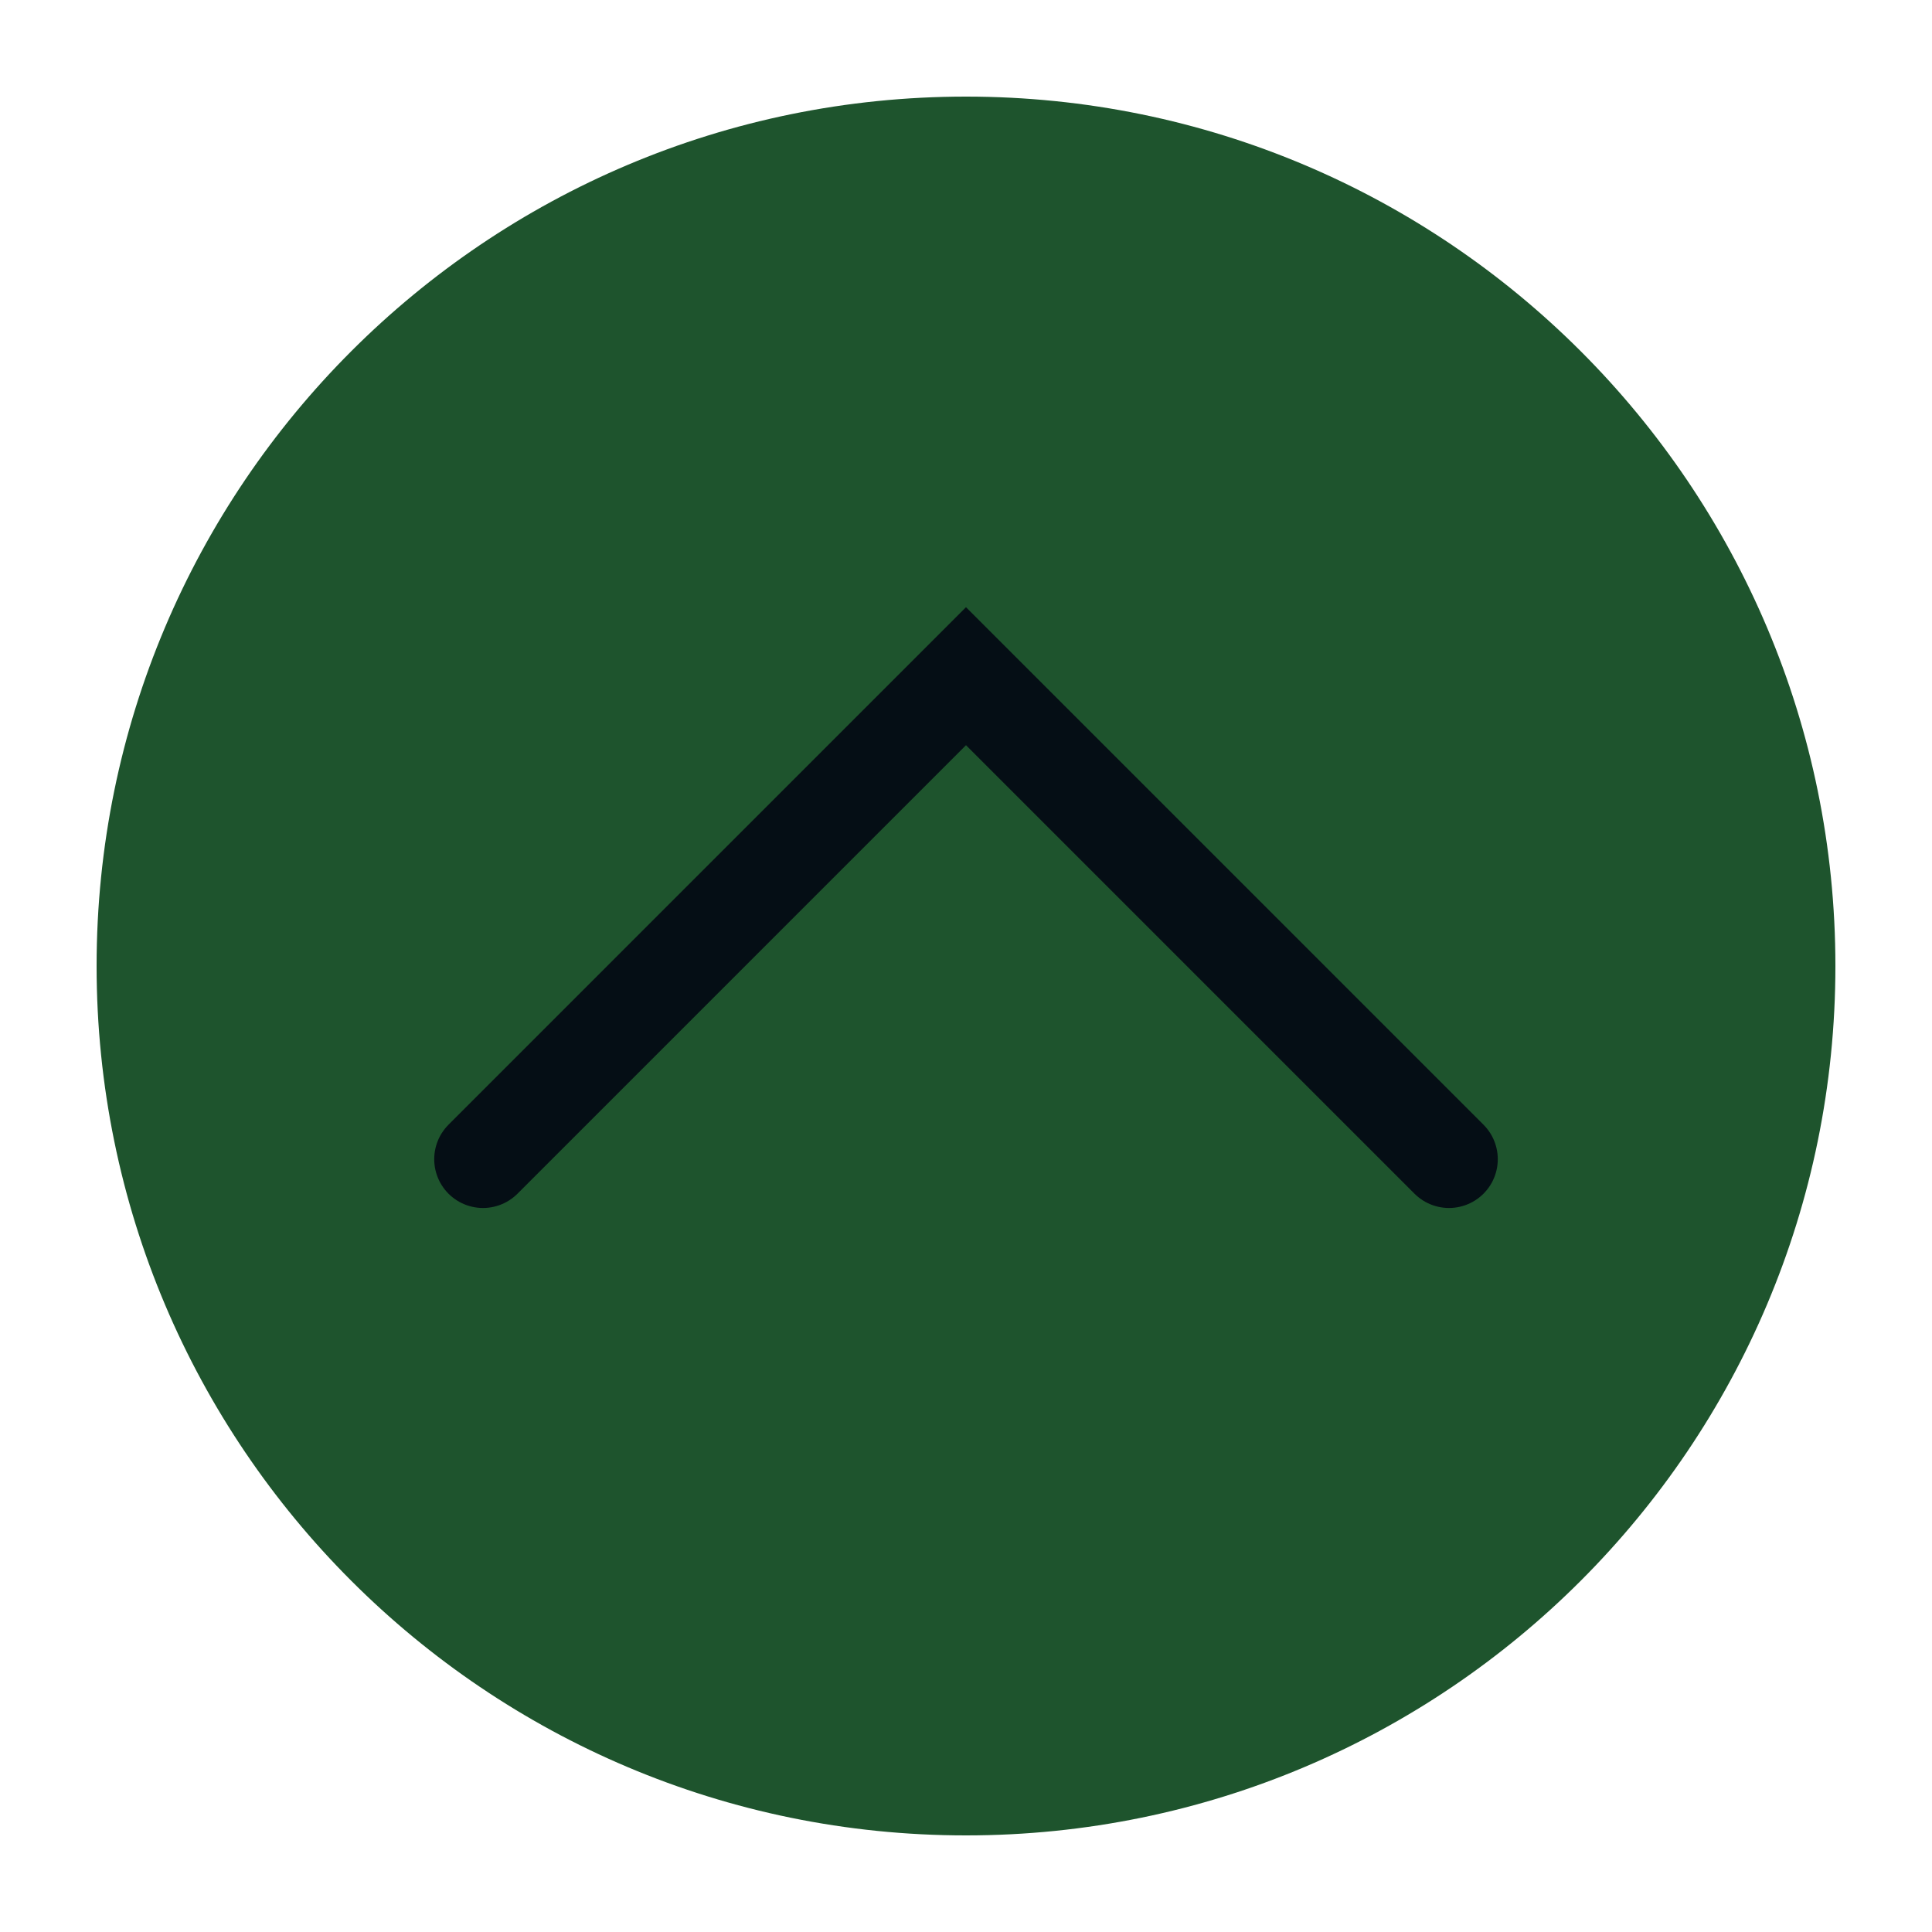
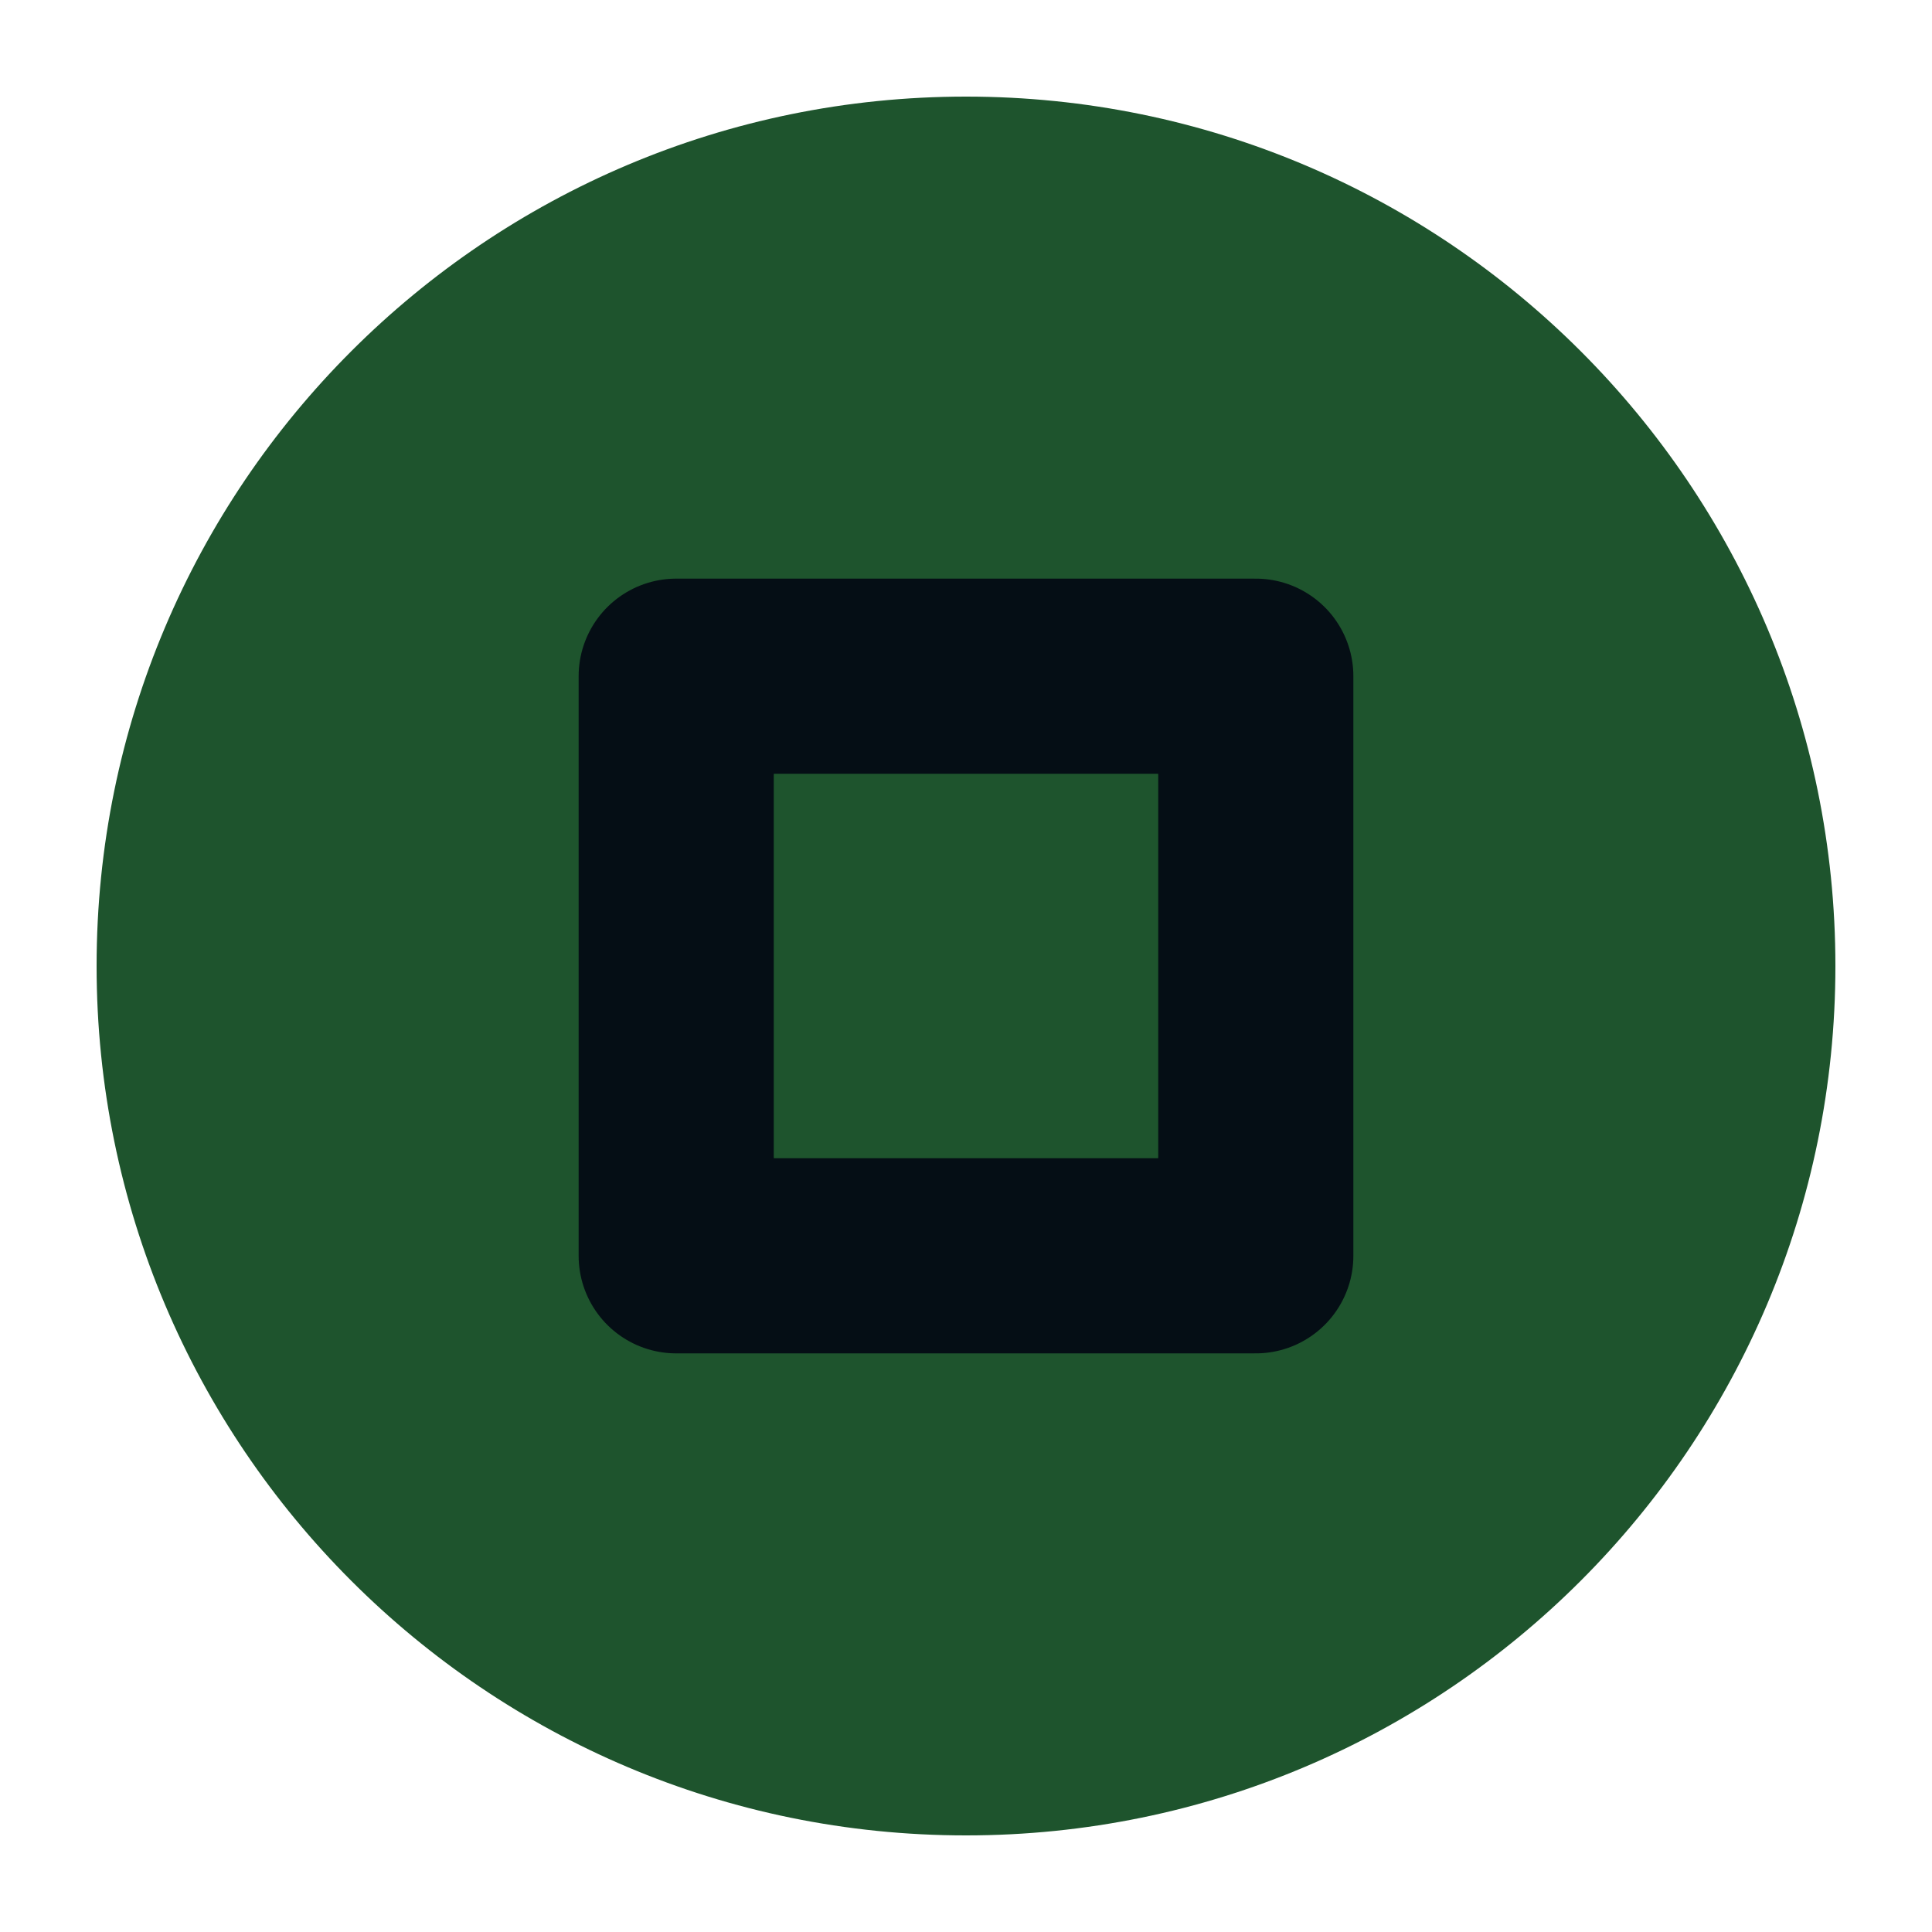
<svg xmlns="http://www.w3.org/2000/svg" viewBox="0 0 50 50" version="1.2" baseProfile="tiny">
  <defs>
</defs>
  <g fill="none" stroke="black" stroke-width="1" fill-rule="evenodd" stroke-linecap="square" stroke-linejoin="bevel">
-     <g fill="#1e542d" fill-opacity="1" stroke="none" transform="matrix(2.5,0,0,2.5,2.5,2.5)" font-family="IosevkaTermSlab Nerd Font" font-size="14" font-weight="400" font-style="normal">
+     <g fill="#1e542d" fill-opacity="1" stroke="none" transform="matrix(2.5,0,0,2.5,2.5,2.5)" font-family="Noto Sans" font-size="10" font-weight="400" font-style="normal">
      <circle cx="9" cy="9" r="9" />
    </g>
-     <g fill="none" stroke="#050e15" stroke-opacity="1" stroke-width="1.01" stroke-linecap="round" stroke-linejoin="miter" stroke-miterlimit="2" transform="matrix(2.5,0,0,2.5,2.5,2.5)" font-family="IosevkaTermSlab Nerd Font" font-size="14" font-weight="400" font-style="normal">
-       <polyline fill="none" vector-effect="none" points="4,11 9,6 14,11 " />
+     <g fill="none" stroke="#050e15" stroke-opacity="1" stroke-width="2.02" stroke-linecap="round" stroke-linejoin="round" transform="matrix(2.5,0,0,2.5,2.5,2.5)" font-family="Noto Sans" font-size="10" font-weight="400" font-style="normal">
+       <path vector-effect="none" fill-rule="evenodd" d="M6,6 L6,12 L12,12 L12,6 L6,6" />
    </g>
-     <g fill="none" stroke="#000000" stroke-opacity="1" stroke-width="1" stroke-linecap="square" stroke-linejoin="bevel" transform="matrix(1,0,0,1,0,0)" font-family="IosevkaTermSlab Nerd Font" font-size="14" font-weight="400" font-style="normal">
+     <g fill="none" stroke="#000000" stroke-opacity="1" stroke-width="1" stroke-linecap="square" stroke-linejoin="bevel" transform="matrix(1,0,0,1,0,0)" font-family="Noto Sans" font-size="10" font-weight="400" font-style="normal">
</g>
  </g>
</svg>
